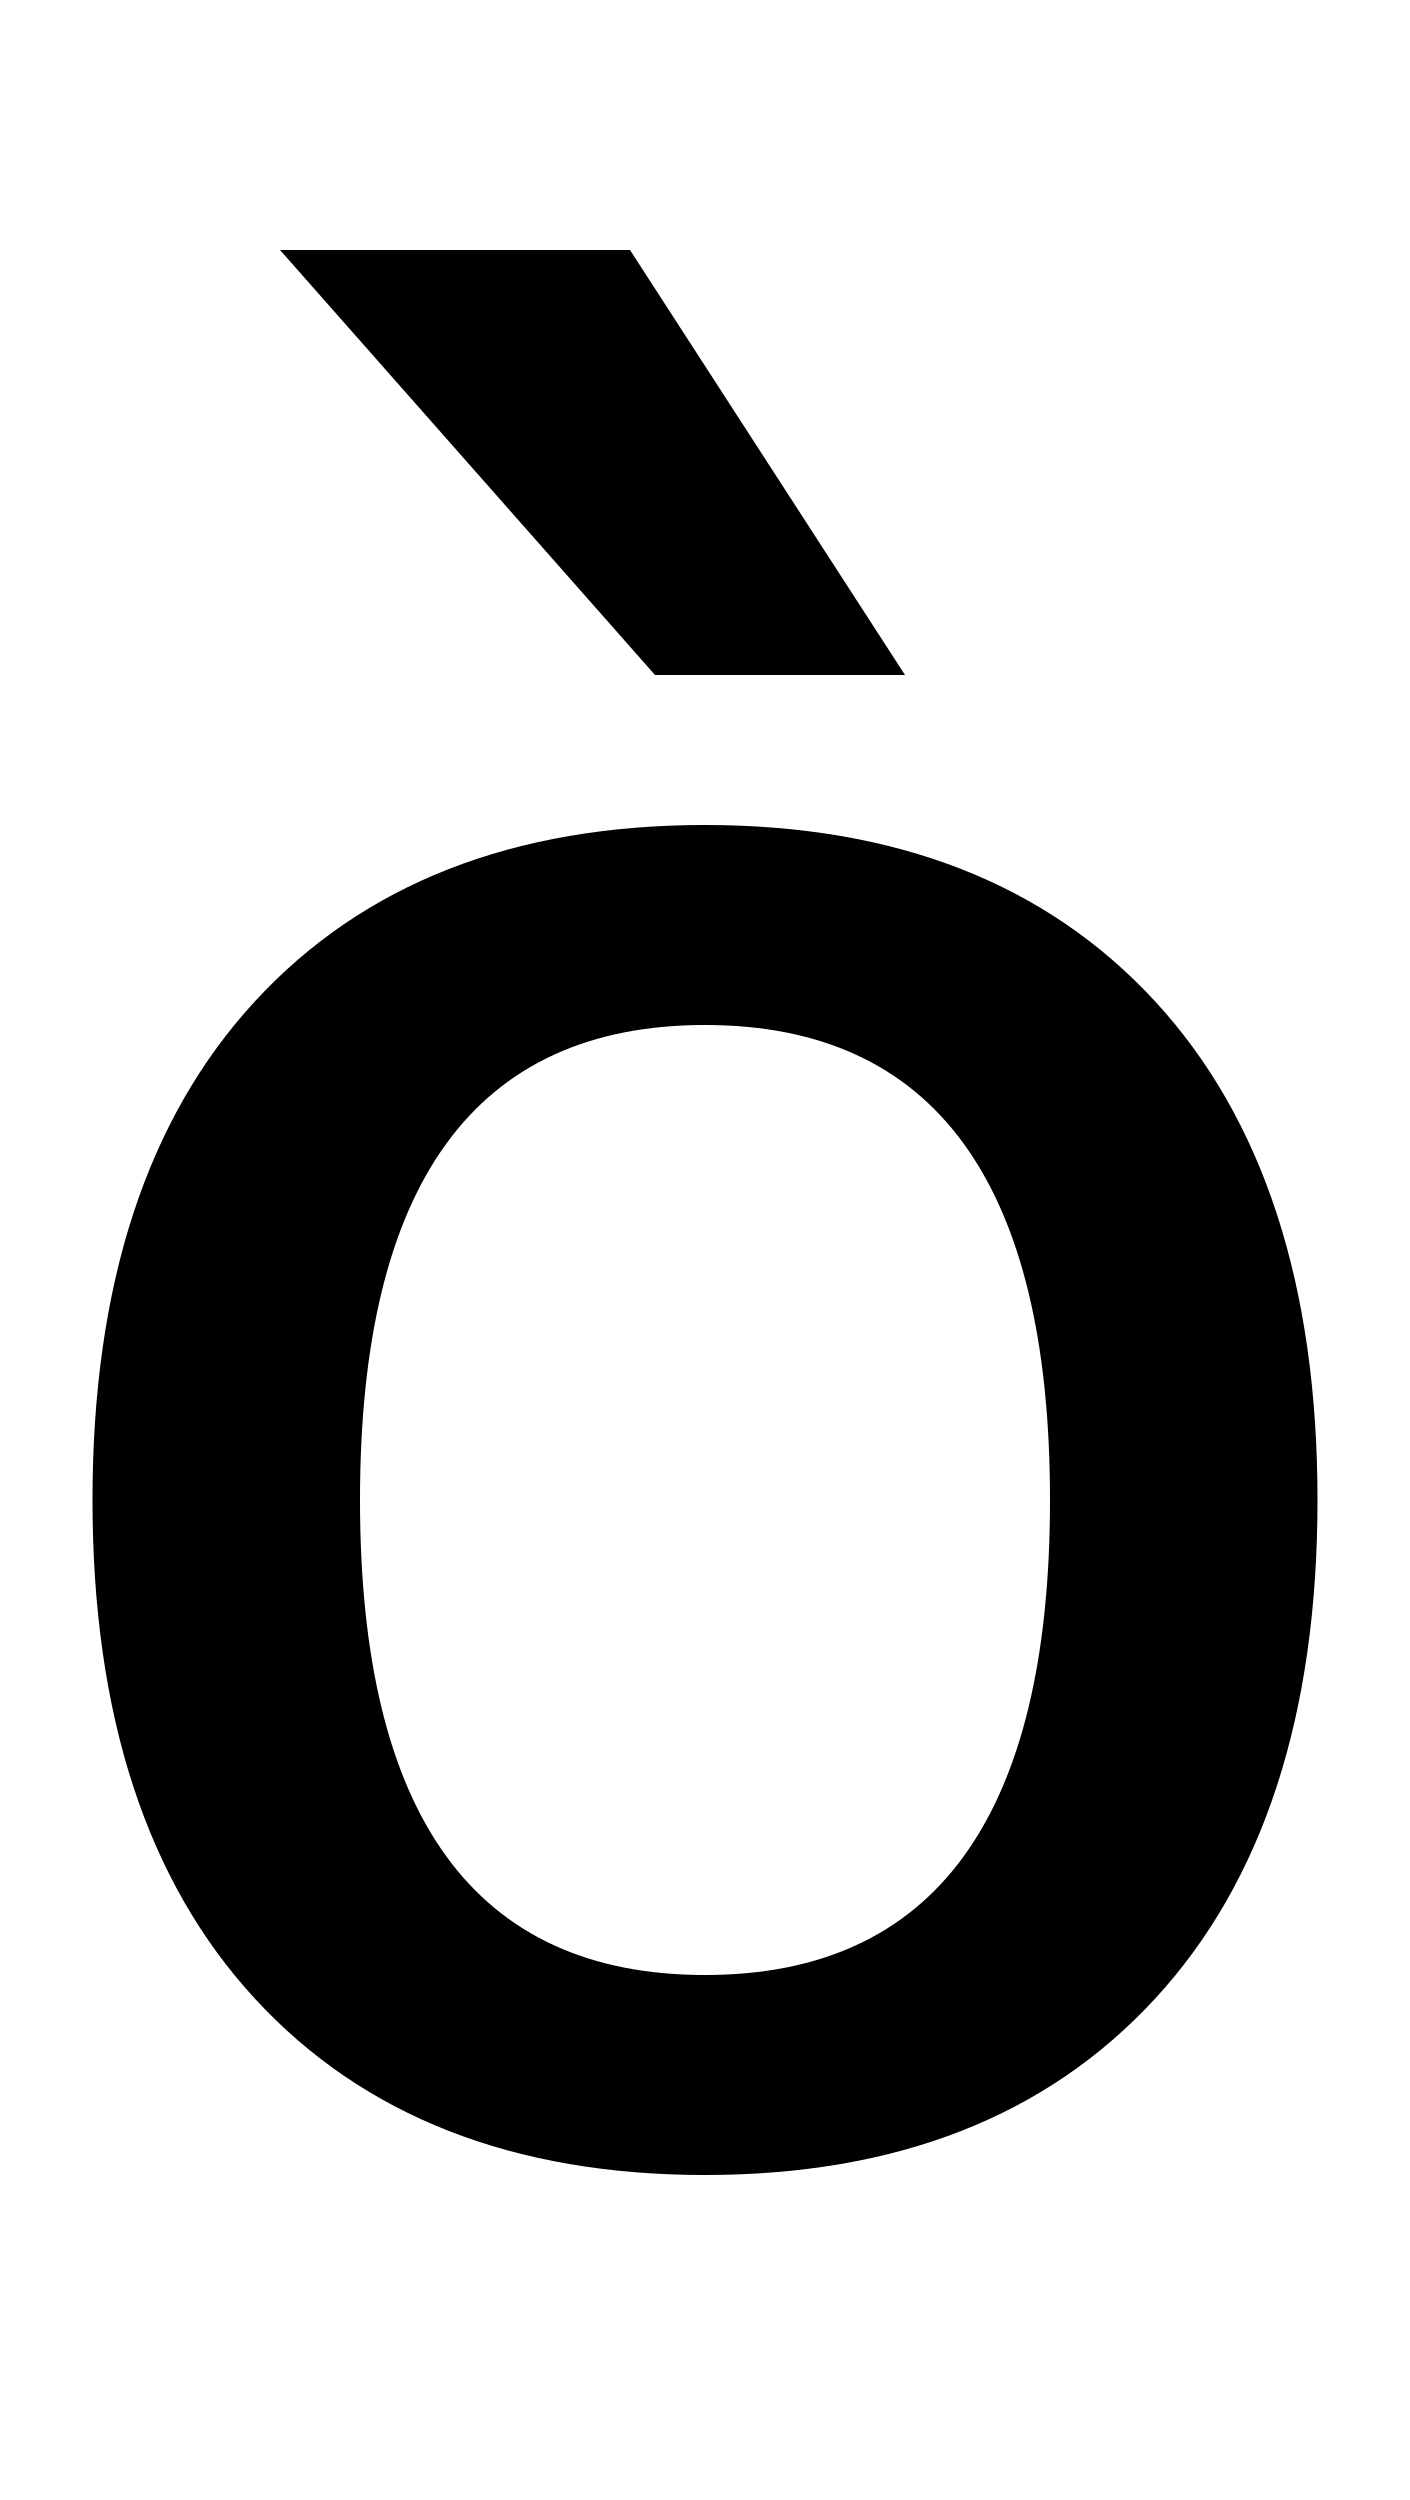
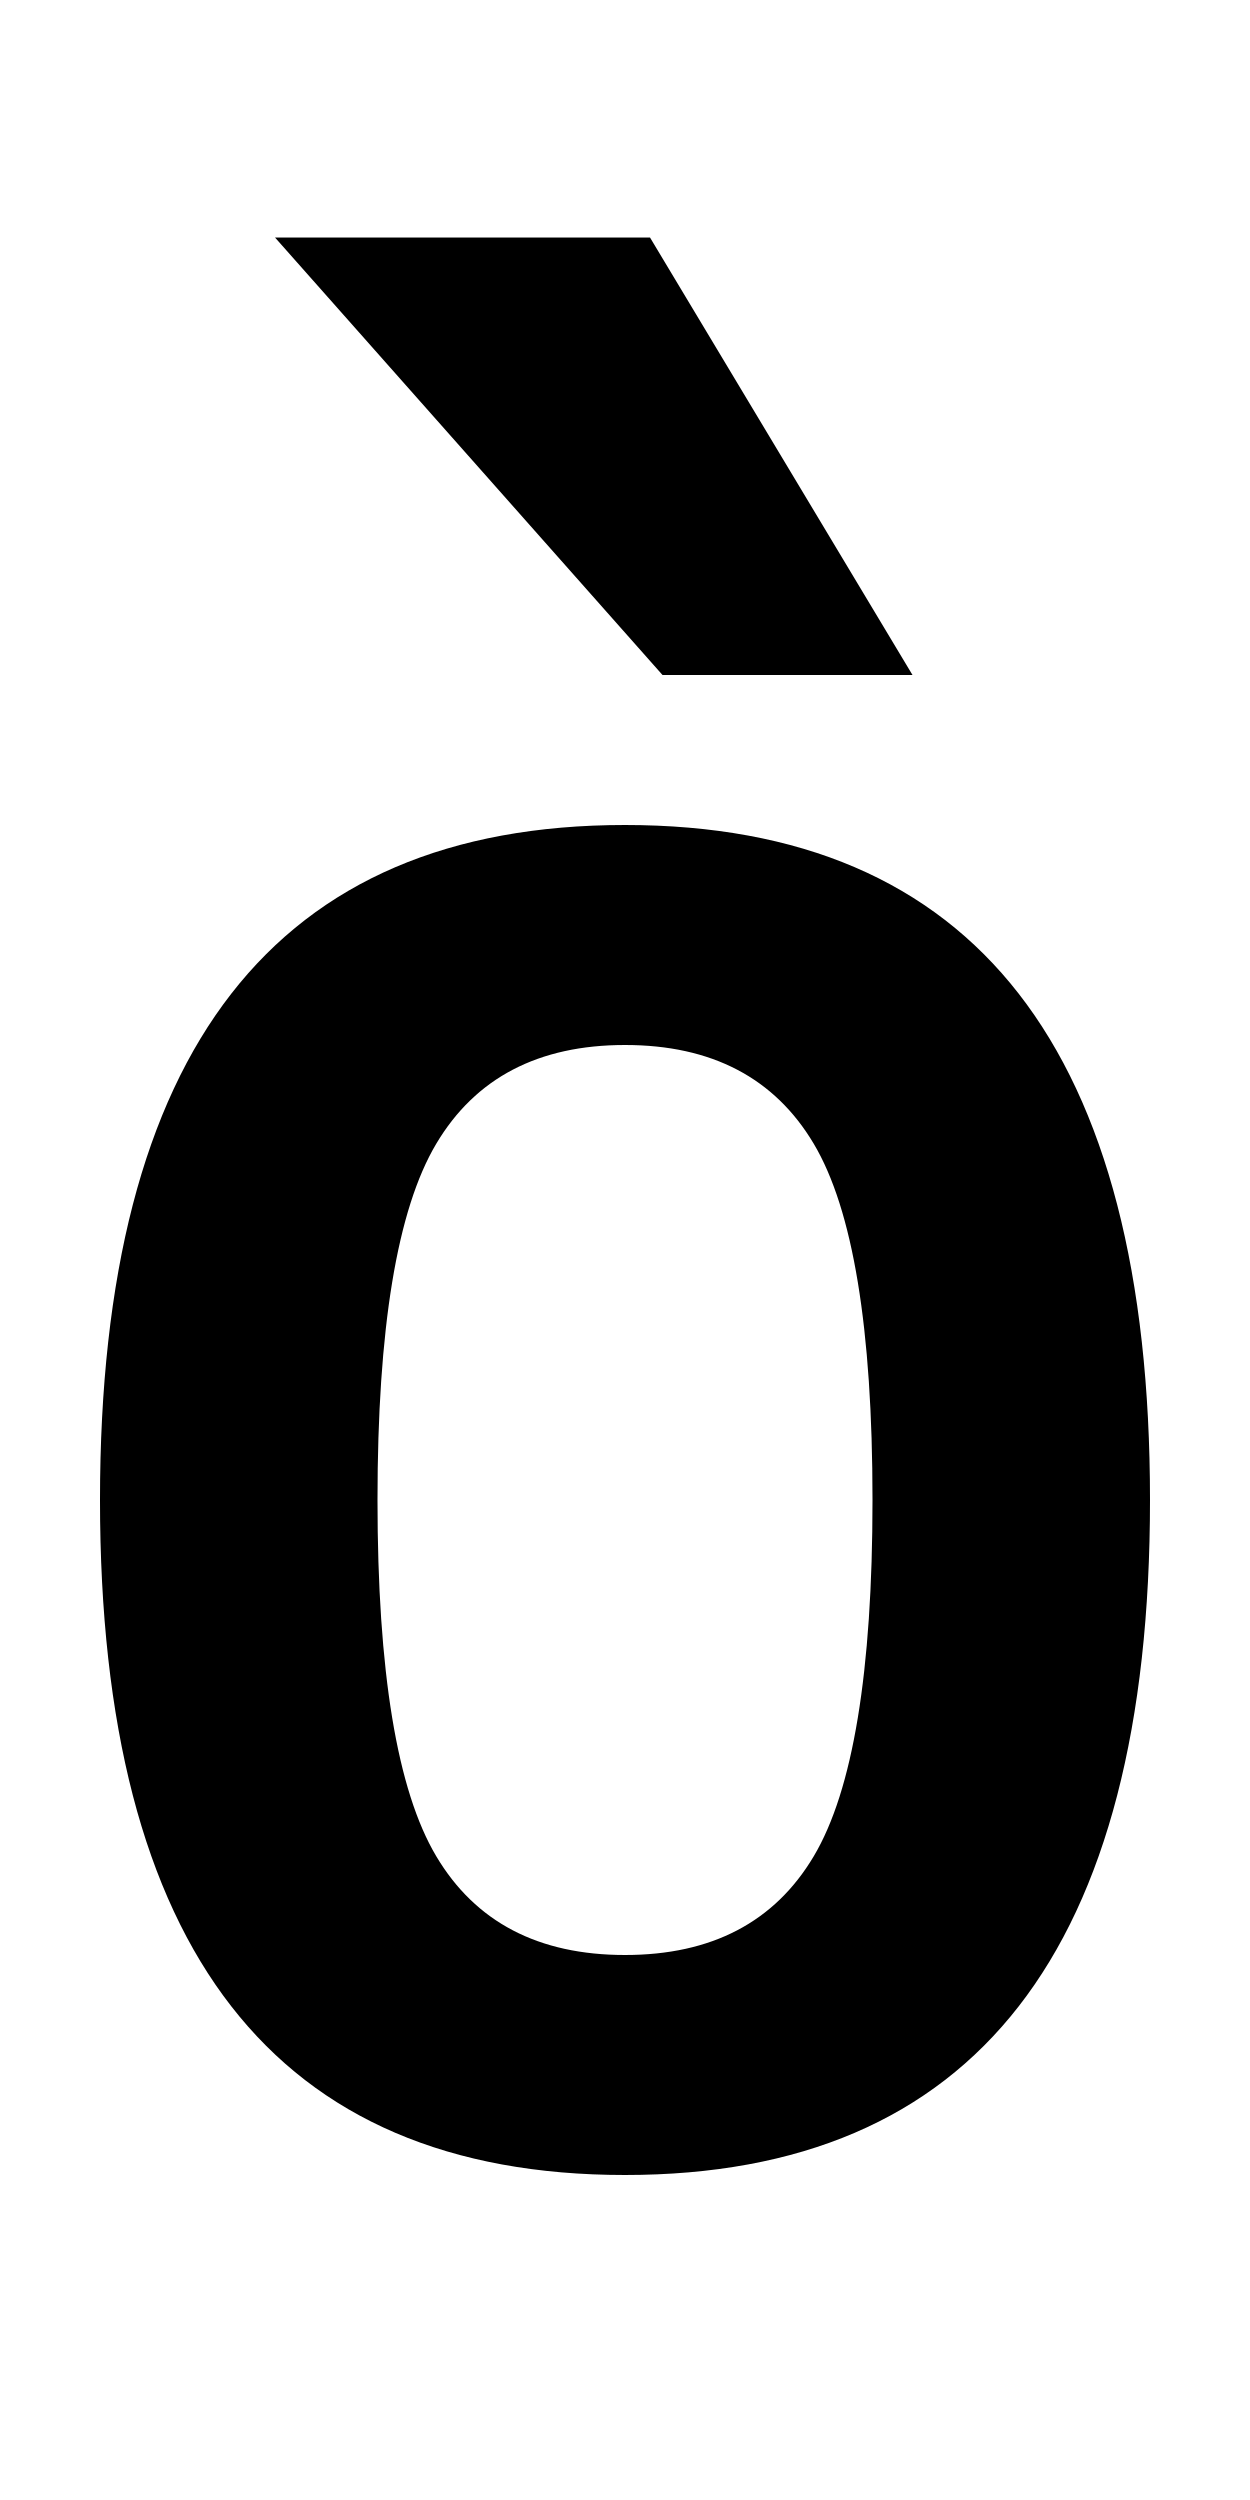
- <svg xmlns="http://www.w3.org/2000/svg" viewBox="0 -860 564 1000">
-   <path d="M102.0 459.5Q167 530 282.0 530.0Q397 530 462.0 459.5Q527 389 527.0 260.0Q527 131 462.0 60.5Q397 -10 282.0 -10.0Q167 -10 102.0 60.5Q37 131 37.0 260.0Q37 389 102.0 459.5ZM252 760 362 590H262L112 760H252ZM144.0 260.0Q144 70 282.0 70.0Q420 70 420.0 260.0Q420 450 282.0 450.0Q144 450 144.0 260.0Z" transform="scale(1, -1)" />
+ <svg xmlns="http://www.w3.org/2000/svg" viewBox="0 -860 500 1000">
+   <path d="M40.0 260.0Q40 530 250.0 530.0Q460 530 460.0 260.0Q460 -10 250.0 -10.0Q40 -10 40.0 260.0ZM260 765 365 590H265L110 765H260ZM174.5 117.5Q198 78 250.0 78.0Q302 78 325.5 117.5Q349 157 349.0 260.0Q349 363 325.5 402.5Q302 442 250.0 442.0Q198 442 174.5 402.5Q151 363 151.0 260.0Q151 157 174.5 117.5Z" transform="scale(1, -1)" />
</svg>
